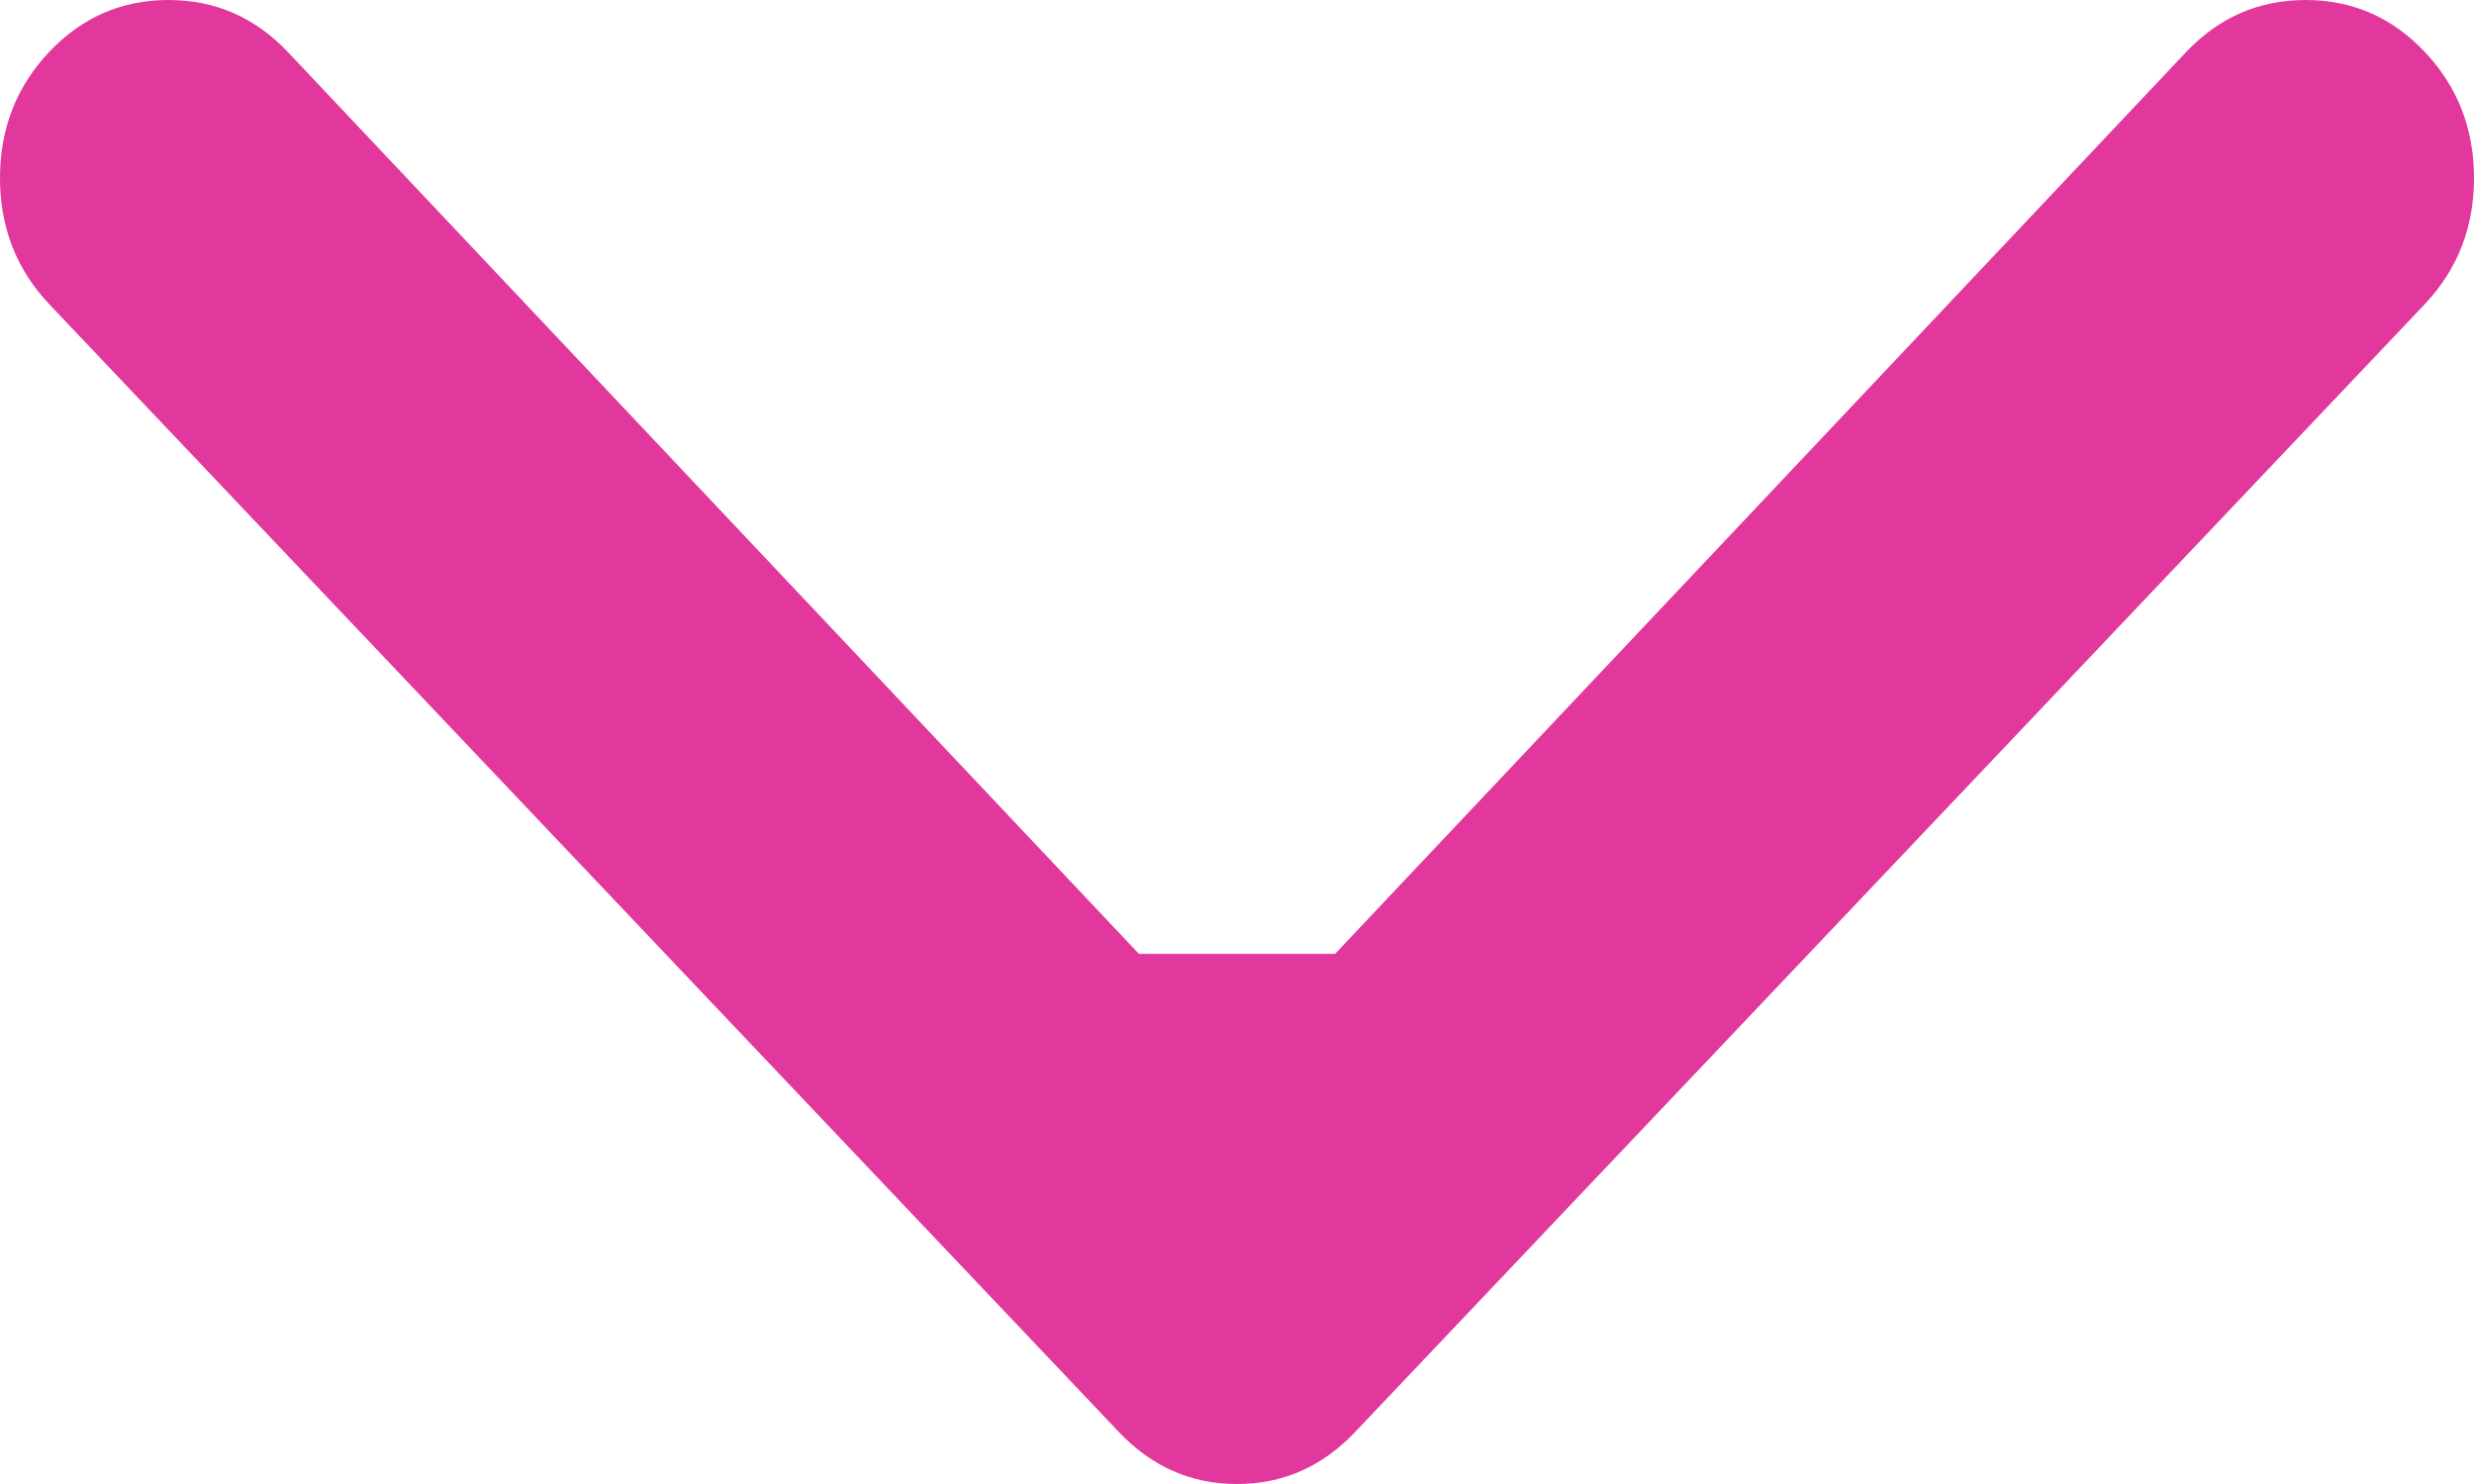
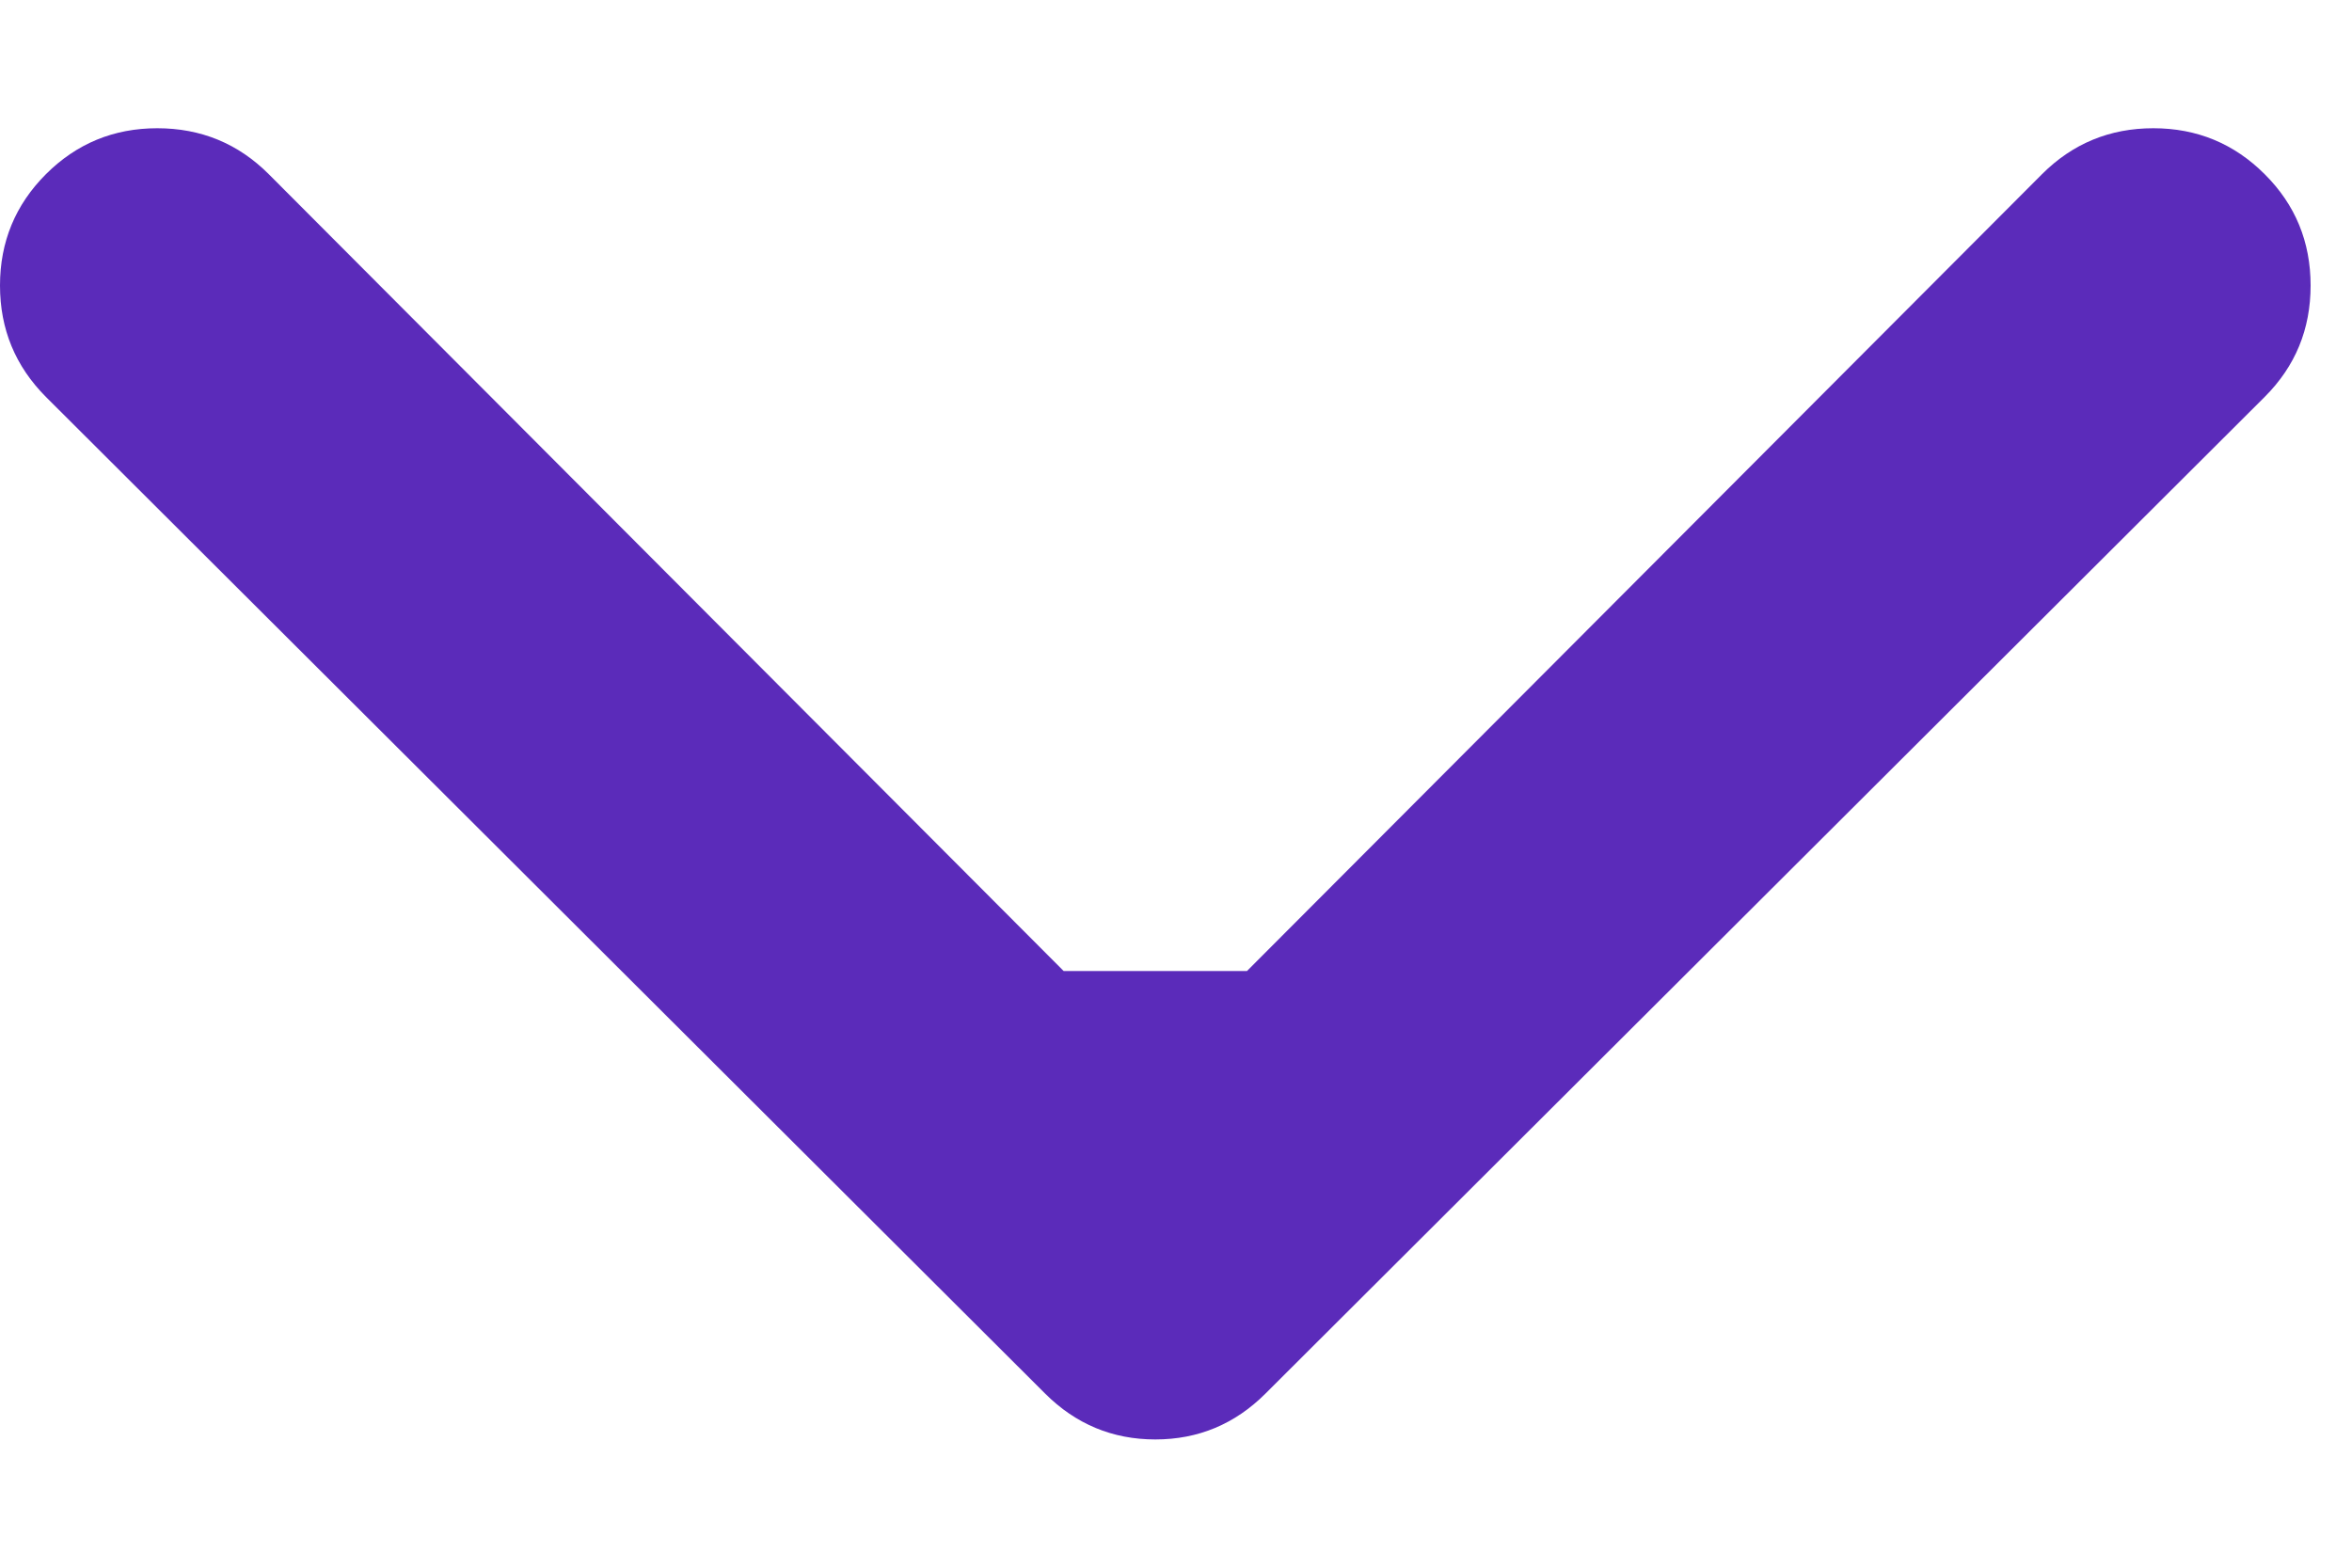
- <svg xmlns="http://www.w3.org/2000/svg" width="25" height="15" viewBox="0 0 25 15" fill="none">
-   <path d="M11.307 14.475C11.639 14.825 12.036 15 12.5 15C12.964 15 13.361 14.825 13.693 14.475L24.503 3.074C24.834 2.723 25 2.299 25 1.799C25 1.3 24.834 0.876 24.503 0.525C24.172 0.175 23.77 0 23.298 0C22.826 0 22.424 0.175 22.092 0.525L12.5 10.692L2.908 0.525C2.576 0.175 2.174 0 1.702 0C1.23 0 0.828 0.175 0.497 0.525C0.166 0.876 0 1.3 0 1.799C0 2.299 0.166 2.723 0.497 3.074L11.307 14.475ZM10.81 9.641V13.214H14.19V9.641H10.81Z" fill="#E2379D" />
+ <svg xmlns="http://www.w3.org/2000/svg" width="15" height="10" viewBox="0 0 15 10" fill="none">
+   <path d="M6.665 8.889C6.86 9.084 7.095 9.182 7.368 9.182C7.642 9.182 7.876 9.084 8.071 8.889L14.443 2.532C14.639 2.336 14.736 2.1 14.736 1.821C14.736 1.543 14.639 1.306 14.443 1.111C14.248 0.916 14.011 0.818 13.733 0.818C13.455 0.818 13.218 0.916 13.023 1.111L7.368 6.78L1.714 1.111C1.519 0.916 1.282 0.818 1.003 0.818C0.725 0.818 0.488 0.916 0.293 1.111C0.098 1.306 0 1.543 0 1.821C0 2.1 0.098 2.336 0.293 2.532L6.665 8.889ZM6.372 6.194V8.186H8.364V6.194H6.372Z" fill="#5B2BBA" />
</svg>
